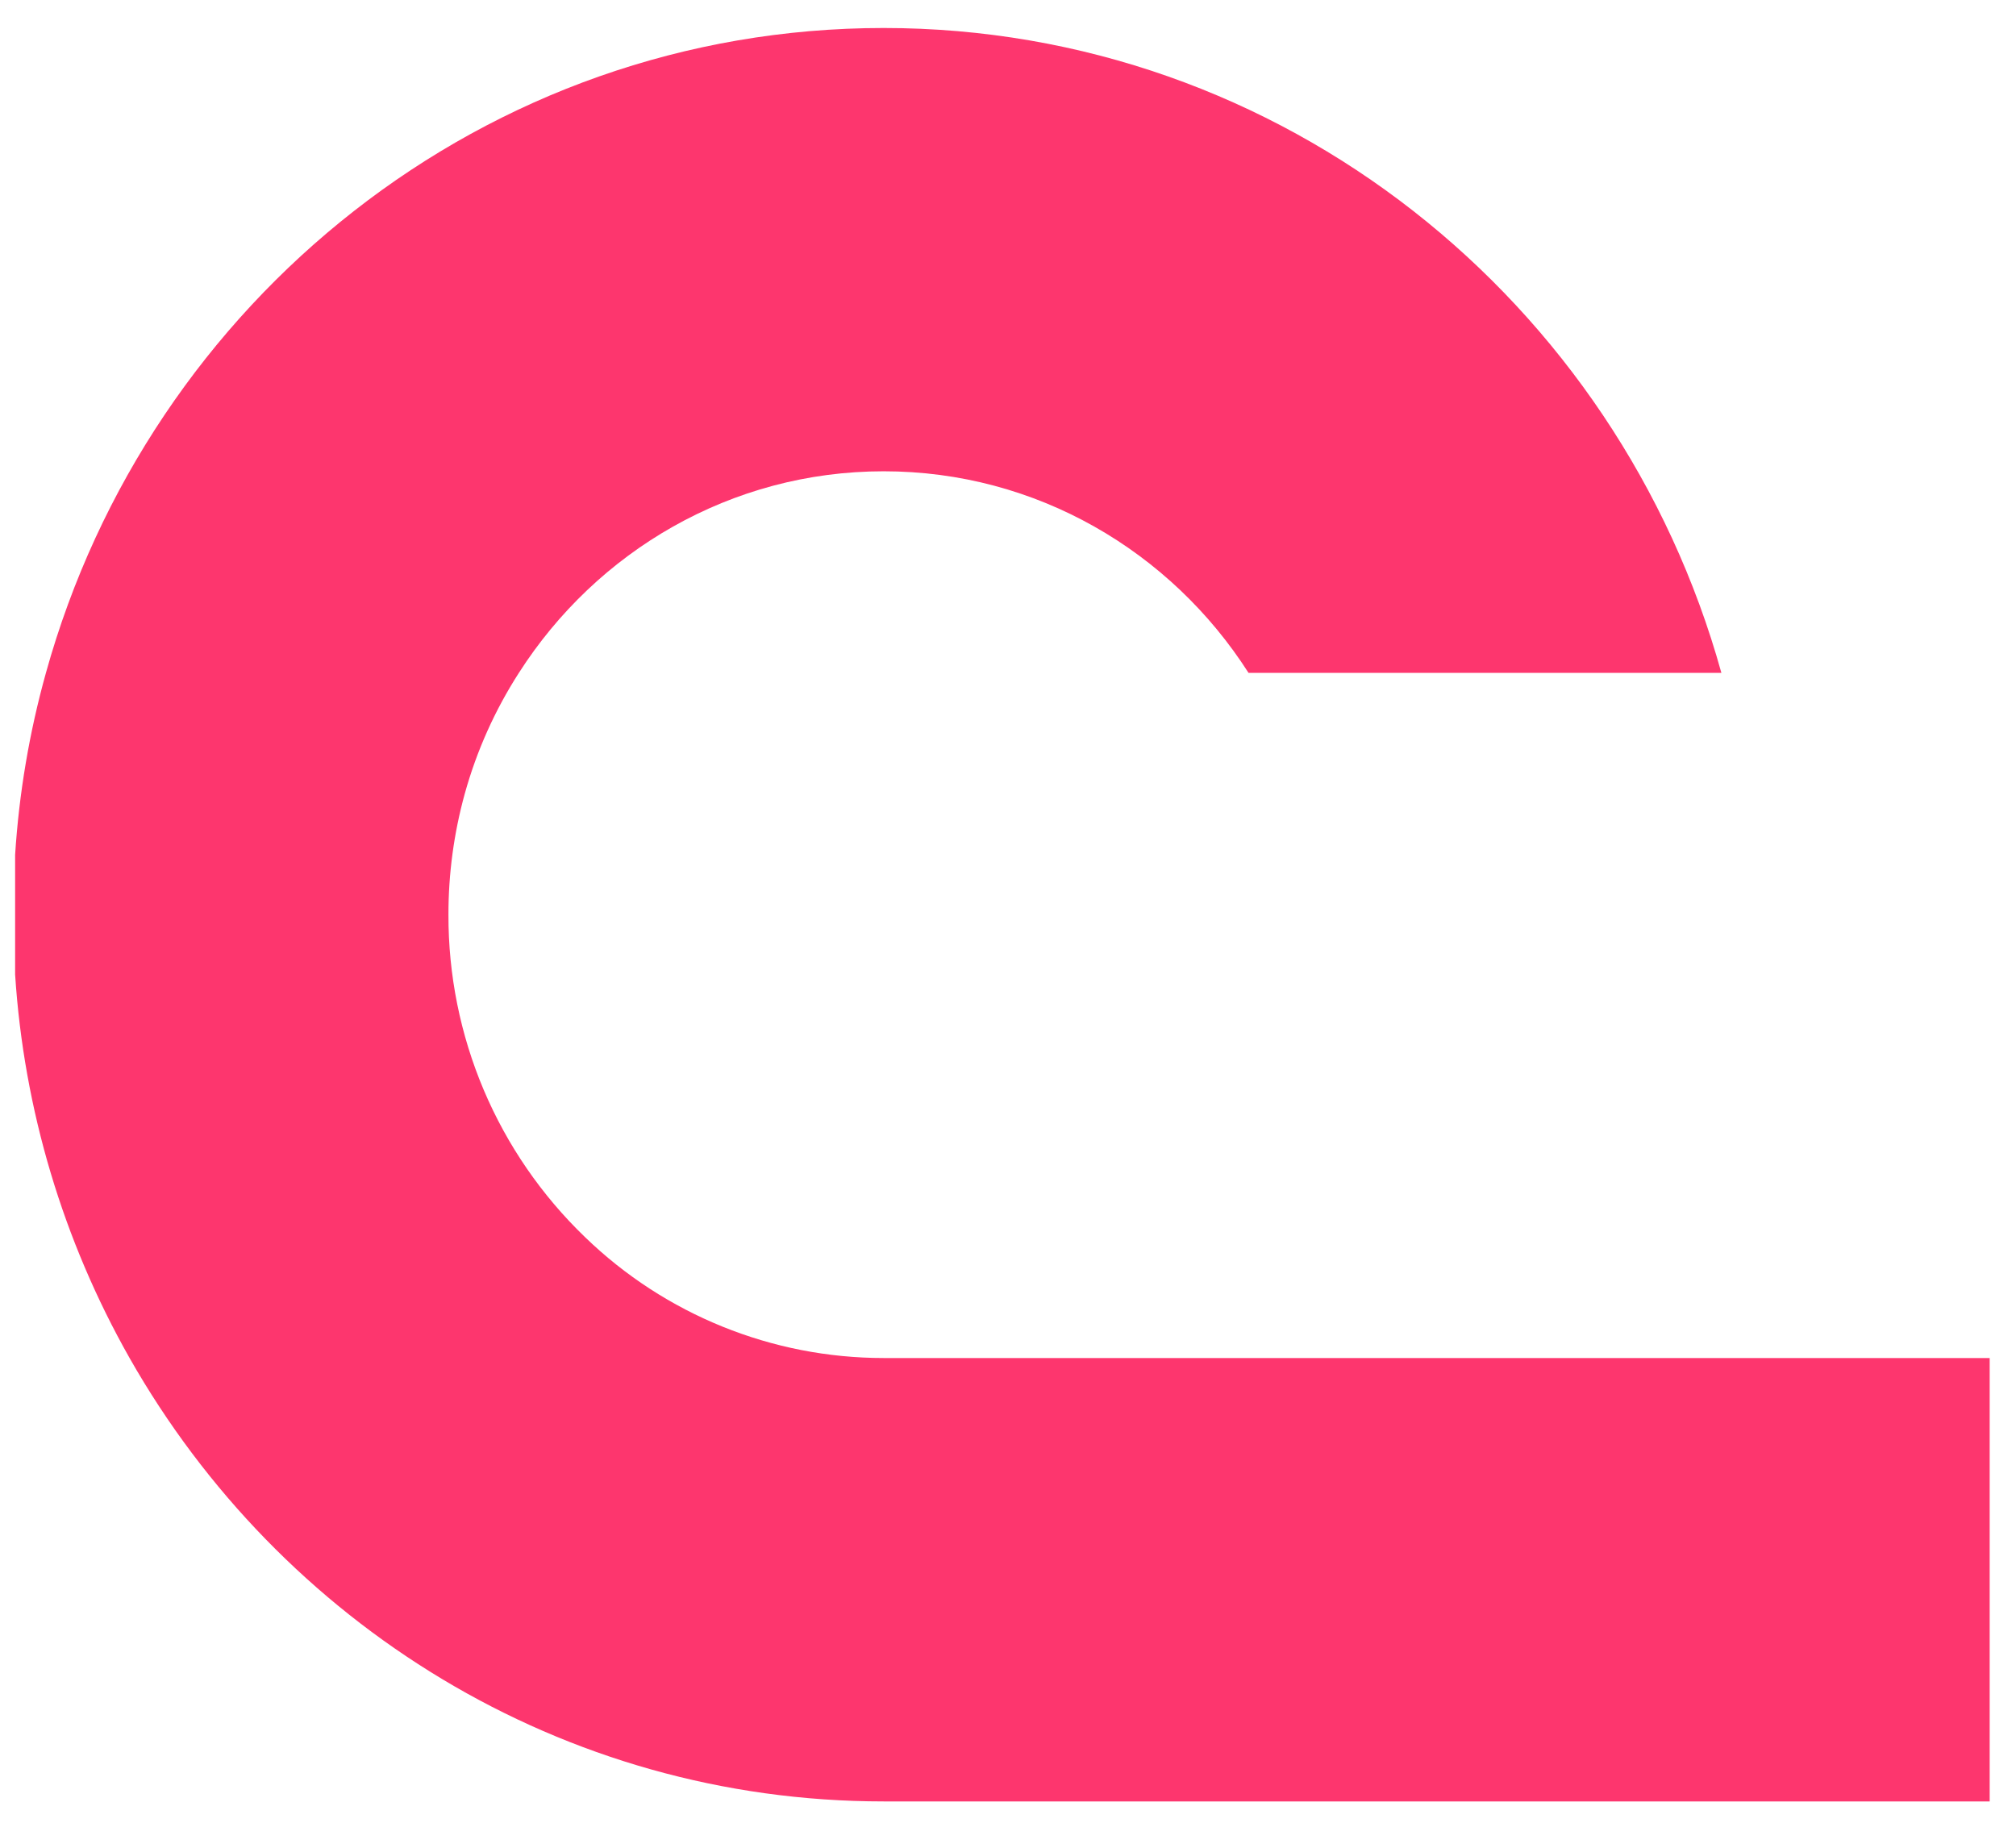
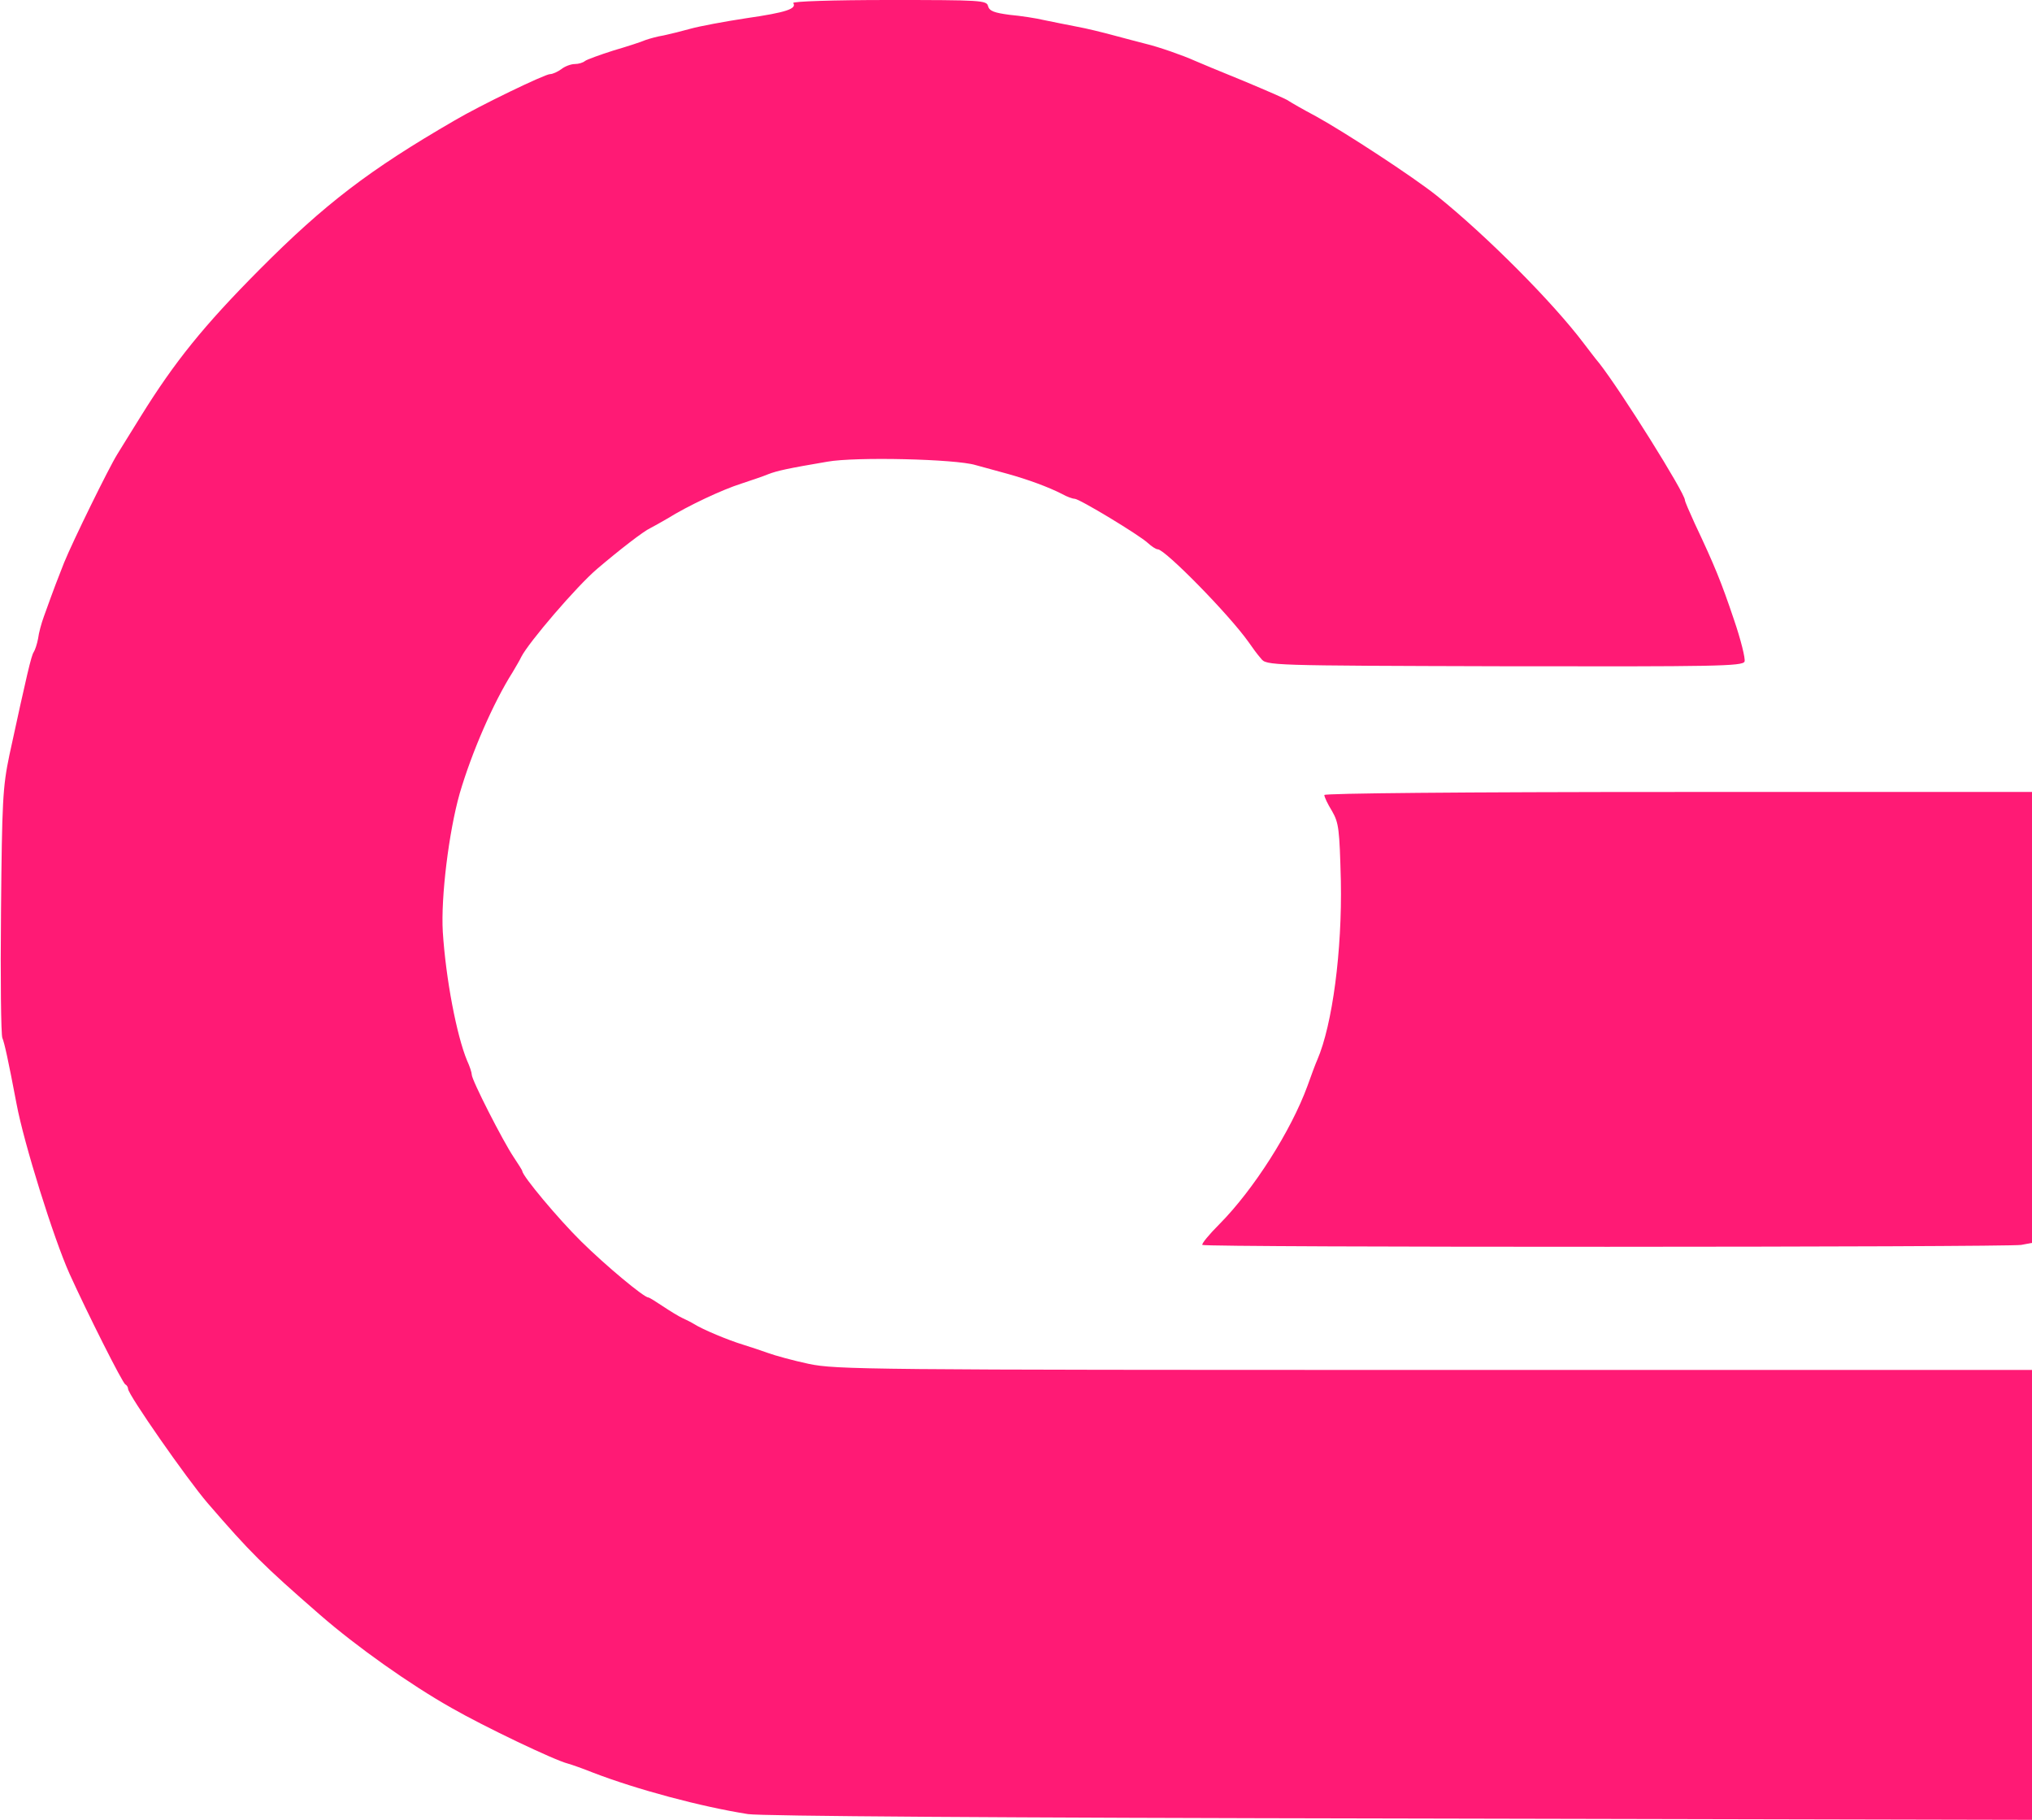
- <svg xmlns="http://www.w3.org/2000/svg" width="36" height="33" viewBox="0 0 36 33" fill="none">
-   <path d="M35.53 24.254V32.173H15.78C10.026 32.173 5.002 28.988 2.314 24.254C1.125 22.155 0.426 19.814 0.27 17.406L0.27 15.267C0.34 14.168 0.524 13.079 0.82 12.018C2.666 5.369 8.666 0.5 15.779 0.5C22.896 0.5 28.894 5.372 30.739 12.017H22.295C20.91 9.85 18.509 8.417 15.78 8.417C13.051 8.417 10.652 9.85 9.266 12.017C8.837 12.684 8.511 13.412 8.299 14.177C8.105 14.88 8.007 15.607 8.008 16.336C8.005 17.411 8.219 18.476 8.638 19.466C9.057 20.455 9.672 21.349 10.446 22.094C11.877 23.48 13.79 24.254 15.78 24.254H35.53Z" fill="#FD366E" />
+ <svg xmlns="http://www.w3.org/2000/svg" version="1.0" width="603pt" height="540pt" viewBox="0 0 603 540" preserveAspectRatio="xMidYMid meet">
+   <g transform="translate(0,540) scale(0.1,-0.1)" fill="#ff1a75" stroke="none">
+     <path d="M2354 5391 c11 -17 -21 -28 -139 -45 -66 -10 -140 -24 -165 -31 -25 -7 -61 -16 -80 -20 -19 -3 -44 -10 -55 -14 -11 -5 -54 -19 -95 -31 -41 -13 -79 -27 -84 -31 -6 -5 -19 -9 -30 -9 -12 0 -30 -7 -40 -15 -11 -8 -26 -15 -34 -15 -15 0 -208 -93 -284 -138 -252 -146 -384 -247 -578 -442 -166 -167 -252 -274 -352 -435 -29 -47 -61 -98 -70 -113 -25 -40 -132 -258 -158 -322 -20 -51 -27 -68 -60 -160 -7 -19 -15 -48 -17 -65 -3 -16 -9 -34 -13 -40 -7 -10 -20 -65 -72 -305 -20 -96 -22 -136 -25 -465 -2 -197 0 -366 4 -375 6 -14 17 -63 42 -195 22 -118 110 -399 157 -504 53 -117 158 -326 166 -329 4 -2 8 -8 8 -13 0 -17 175 -268 236 -339 127 -147 164 -184 334 -332 108 -94 266 -206 390 -276 96 -55 305 -155 345 -165 11 -3 45 -15 75 -27 130 -50 320 -101 460 -123 42 -6 737 -11 1938 -13 l1872 -4 0 667 0 668 -1773 0 c-1682 0 -1776 1 -1857 18 -47 10 -101 25 -120 32 -19 7 -53 18 -75 25 -43 13 -120 45 -145 61 -8 5 -24 13 -35 18 -11 5 -37 21 -58 35 -21 14 -40 26 -43 26 -13 0 -126 94 -199 166 -69 68 -175 195 -175 209 0 2 -12 21 -26 42 -31 46 -124 228 -124 244 0 6 -6 25 -14 42 -31 75 -63 242 -72 382 -6 103 18 297 50 410 36 123 100 270 157 360 10 17 22 37 26 46 22 43 163 208 225 261 67 57 138 112 158 121 8 4 31 17 50 28 61 38 163 86 220 104 30 10 66 22 80 28 26 10 57 17 175 37 83 15 381 8 440 -10 22 -6 65 -18 95 -26 61 -17 121 -39 162 -60 14 -8 31 -14 37 -14 14 0 191 -107 217 -131 11 -10 24 -19 30 -19 22 -1 210 -192 269 -275 11 -16 27 -38 37 -49 16 -21 21 -21 723 -23 624 -1 707 0 712 14 3 8 -11 65 -32 126 -37 110 -57 159 -116 284 -16 35 -29 65 -29 69 0 21 -189 323 -254 406 -12 14 -32 41 -46 59 -92 122 -288 319 -436 438 -70 56 -272 188 -359 236 -38 20 -74 41 -80 45 -5 5 -66 31 -135 60 -69 28 -134 55 -145 60 -33 15 -107 41 -145 50 -19 5 -62 16 -95 25 -33 9 -82 21 -110 26 -27 5 -70 14 -95 19 -25 6 -71 13 -104 16 -45 6 -60 11 -64 26 -4 17 -21 18 -294 18 -166 0 -287 -4 -284 -9z" />
+     <path d="M3930 3041 c0 -6 10 -27 23 -48 20 -35 22 -53 26 -207 4 -207 -25 -427 -70 -531 -5 -11 -18 -46 -29 -77 -49 -134 -160 -308 -261 -410 -31 -31 -54 -59 -51 -62 7 -8 2392 -7 2430 0 l32 6 0 669 0 669 -1050 0 c-651 0 -1050 -4 -1050 -9z" />
+   </g>
</svg>
